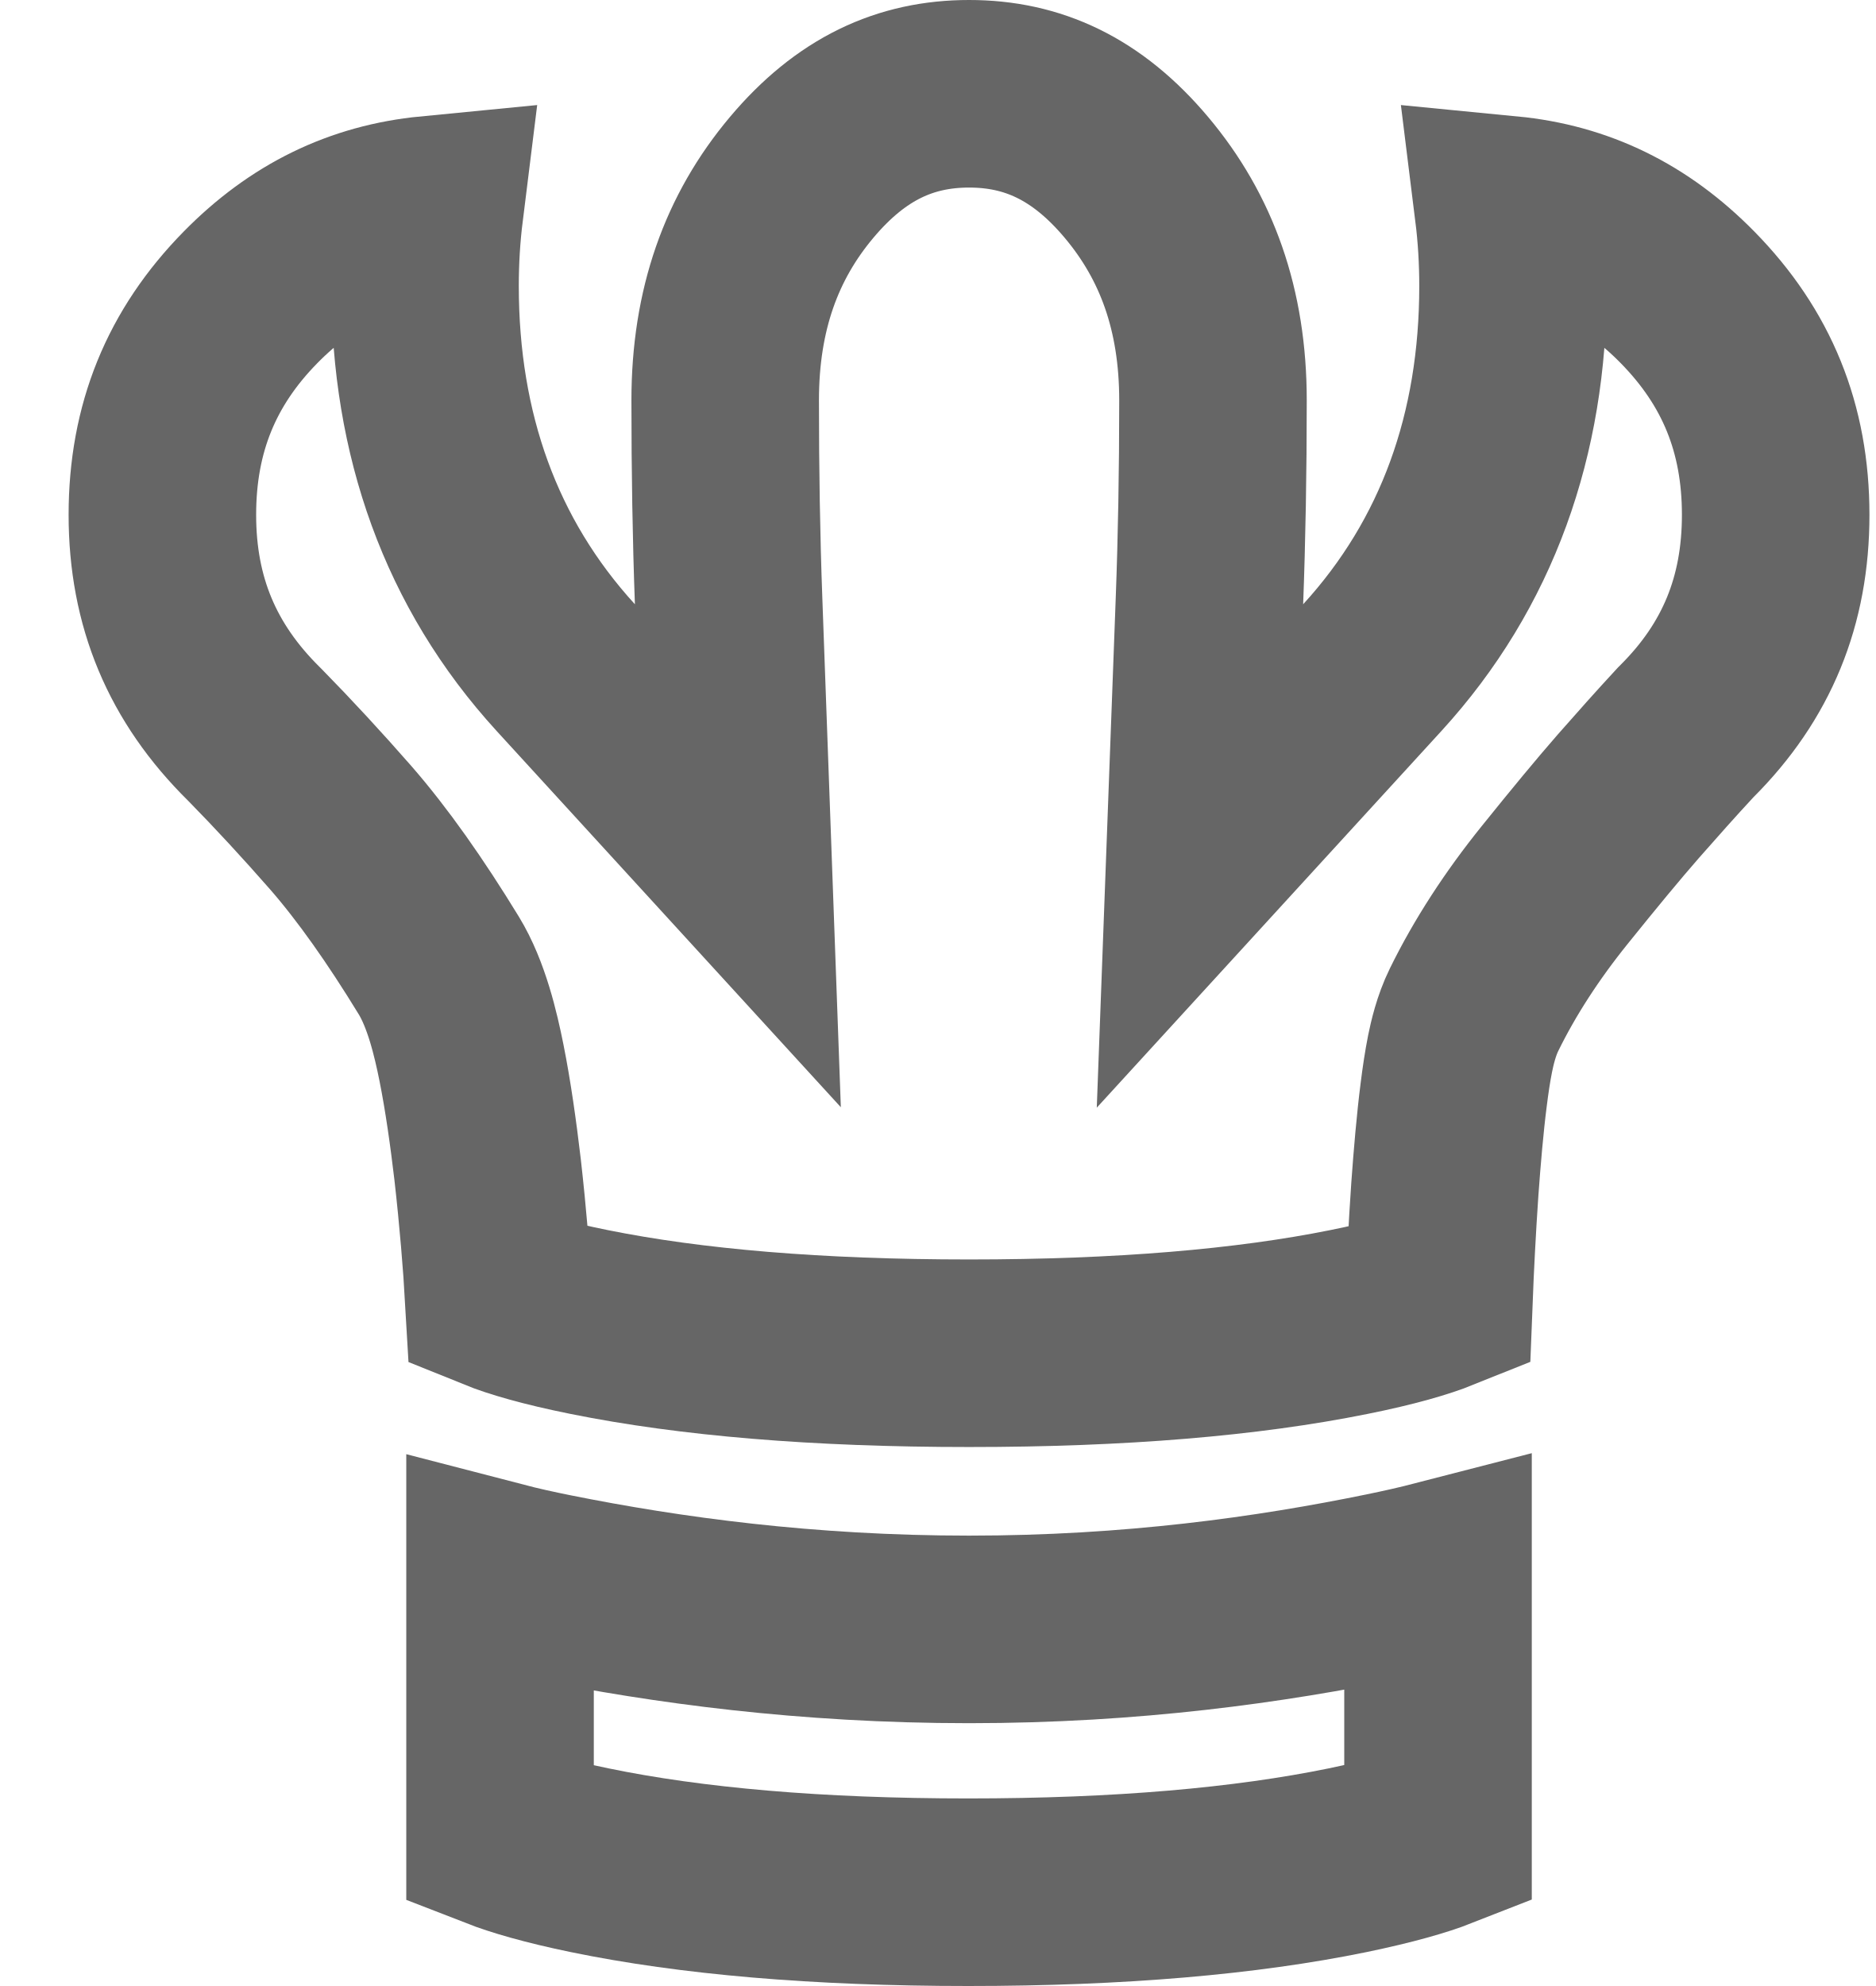
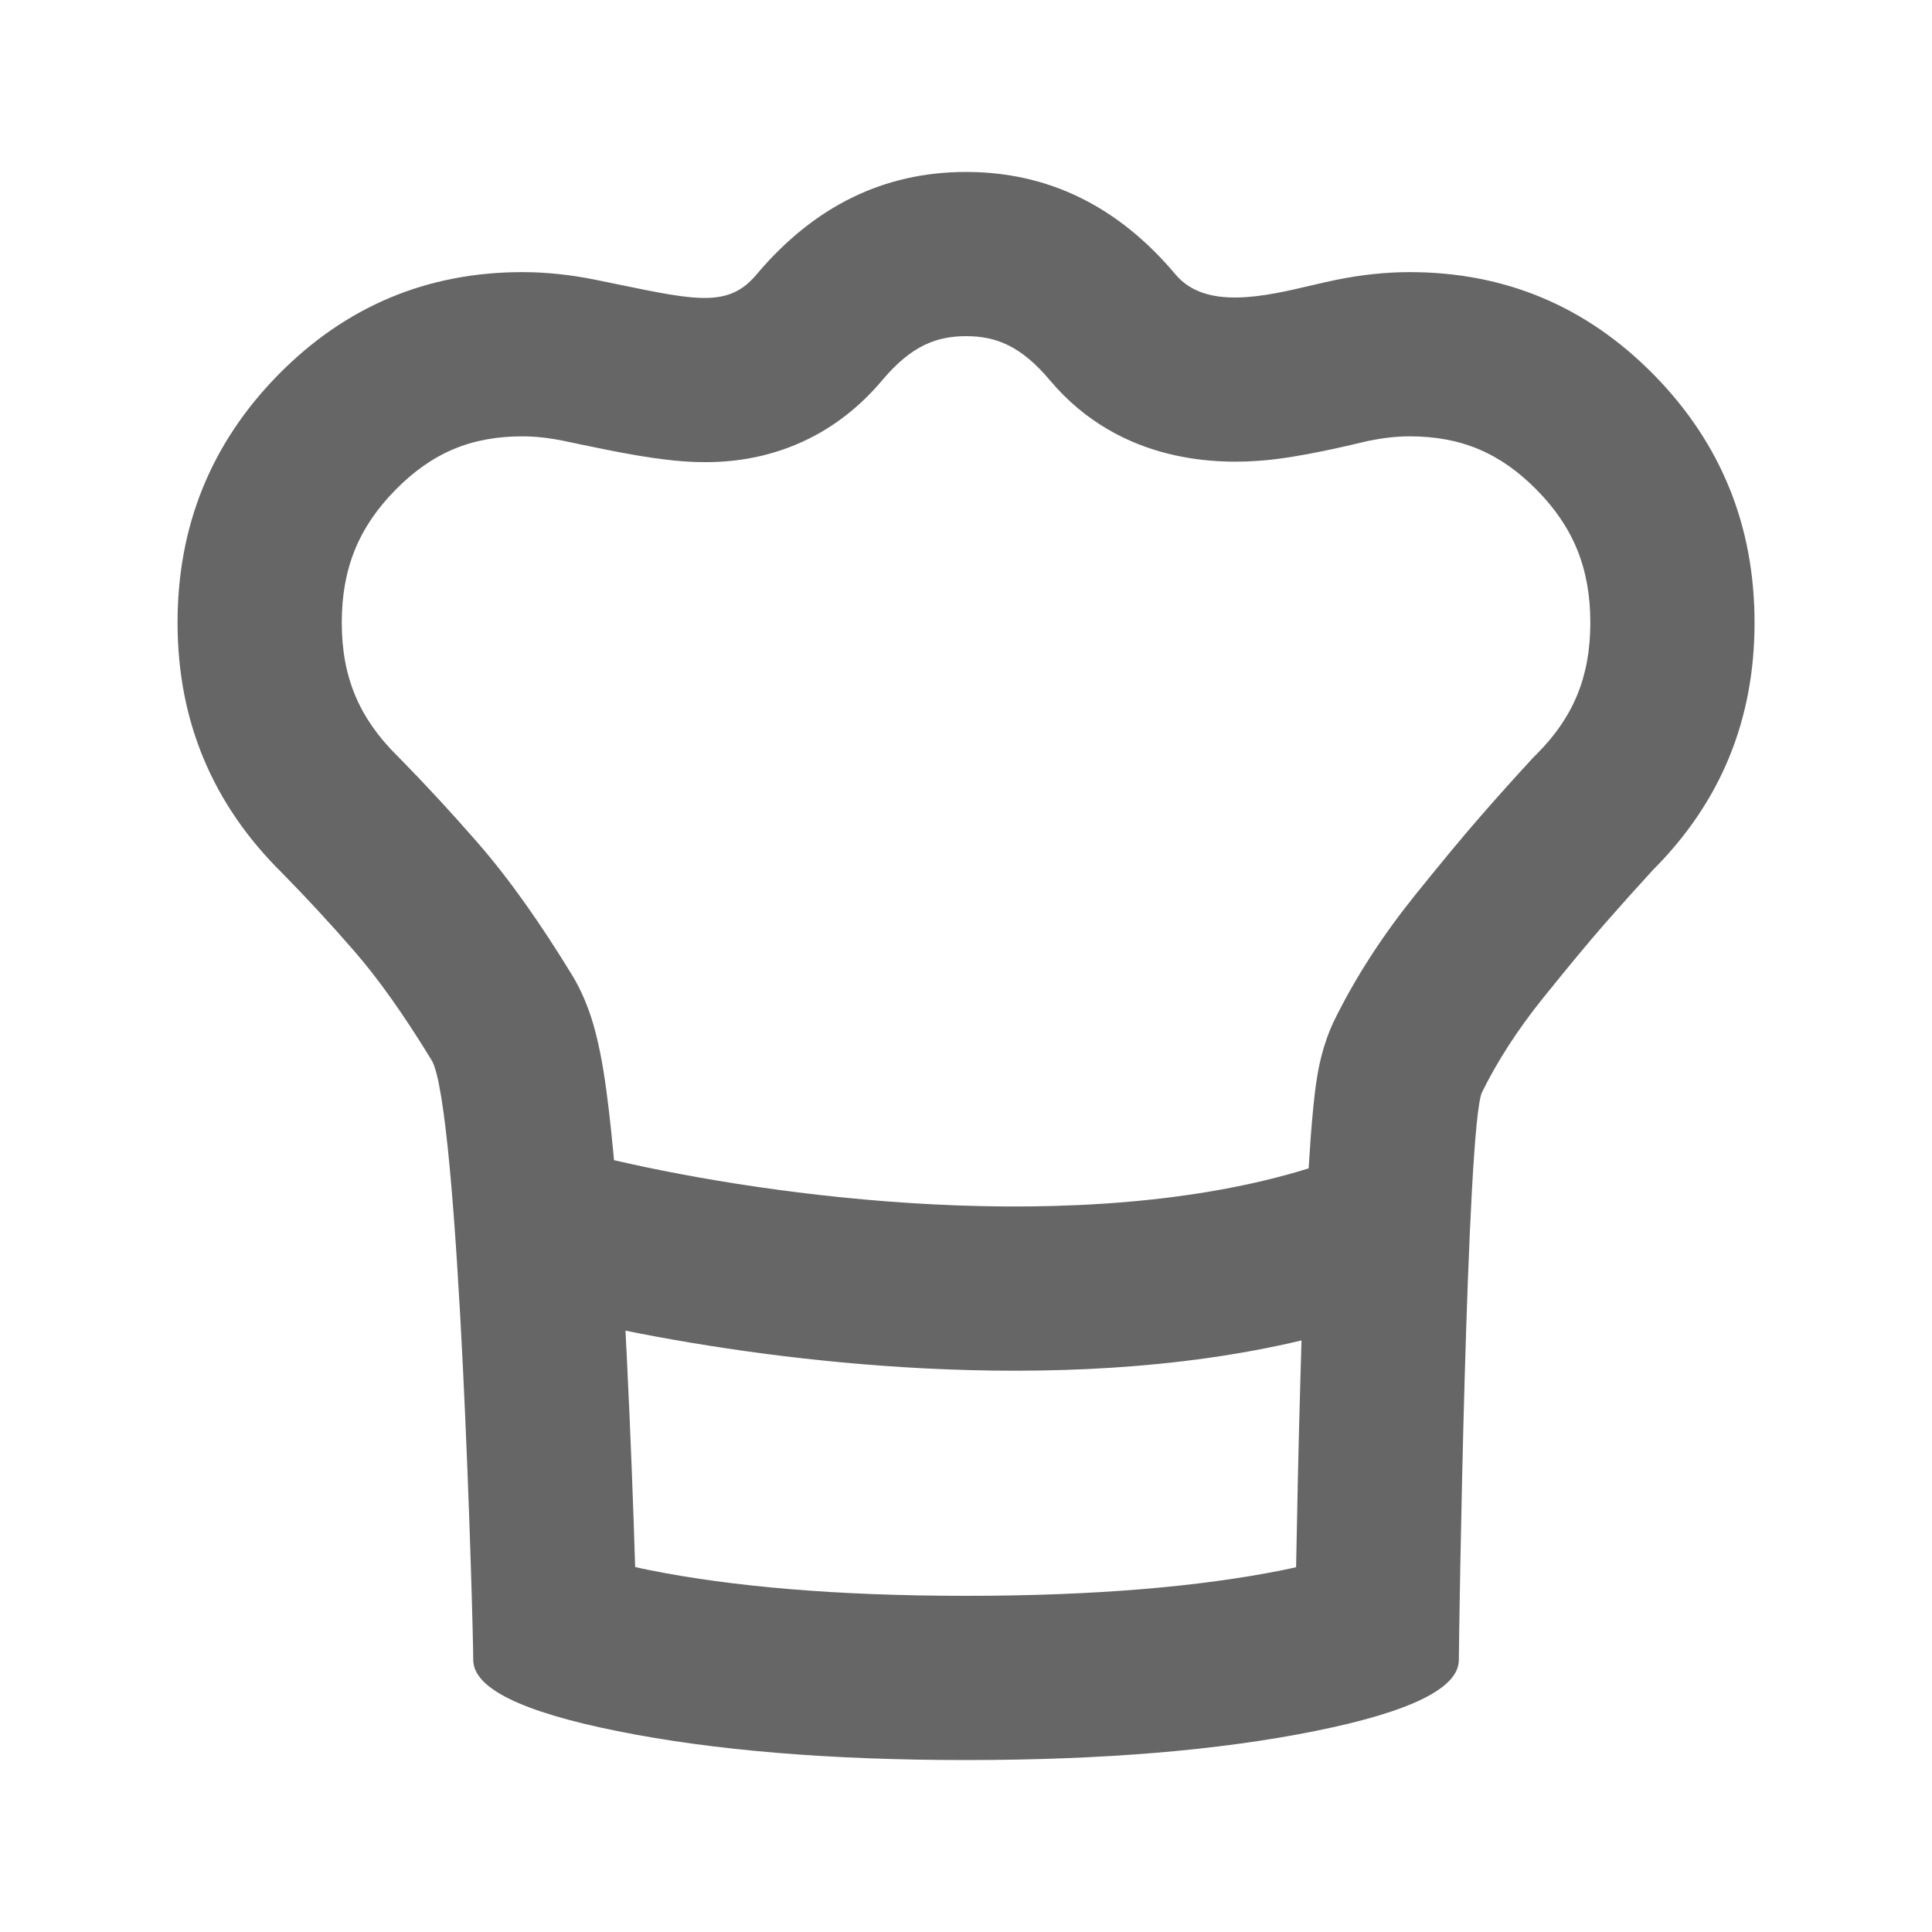
- <svg xmlns="http://www.w3.org/2000/svg" width="17" height="18" viewBox="0 0 17 18" fill="none">
-   <path d="M15.294 6.625L15.282 6.637L15.27 6.65C15.105 6.828 14.936 7.018 14.761 7.217C14.58 7.424 14.357 7.694 14.093 8.022C13.799 8.387 13.553 8.764 13.363 9.151C13.291 9.297 13.255 9.457 13.236 9.55C13.213 9.665 13.194 9.793 13.178 9.922C13.145 10.18 13.119 10.485 13.098 10.775C13.073 11.139 13.055 11.503 13.045 11.76C12.881 11.826 12.618 11.904 12.228 11.982C11.306 12.168 10.162 12.265 8.785 12.265C7.407 12.265 6.263 12.168 5.341 11.982C4.948 11.903 4.684 11.825 4.521 11.759C4.504 11.461 4.469 11.029 4.42 10.598C4.382 10.275 4.334 9.932 4.274 9.632C4.222 9.373 4.138 9.013 3.978 8.751C3.676 8.257 3.38 7.836 3.088 7.501C2.828 7.204 2.569 6.924 2.312 6.662L2.312 6.662L2.303 6.653C1.742 6.1 1.472 5.454 1.472 4.666C1.472 3.882 1.734 3.241 2.272 2.694C2.737 2.221 3.268 1.962 3.895 1.901C3.867 2.126 3.853 2.357 3.853 2.592C3.853 3.935 4.267 5.108 5.128 6.05L6.689 7.756L6.605 5.445C6.584 4.873 6.574 4.268 6.574 3.629C6.574 2.806 6.812 2.149 7.267 1.608C7.716 1.074 8.209 0.85 8.785 0.85C9.36 0.85 9.853 1.074 10.302 1.608C10.757 2.149 10.996 2.806 10.996 3.629C10.996 4.279 10.985 4.884 10.964 5.445L10.878 7.758L12.441 6.05C13.302 5.108 13.716 3.935 13.716 2.592C13.716 2.357 13.702 2.126 13.674 1.901C14.301 1.962 14.832 2.221 15.297 2.694C15.835 3.241 16.097 3.882 16.097 4.666C16.097 5.448 15.834 6.085 15.294 6.625ZM4.533 16.638V14.279C4.683 14.318 4.842 14.353 5.006 14.386C6.043 14.594 7.309 14.768 8.785 14.768C10.262 14.768 11.516 14.591 12.559 14.377C12.725 14.343 12.885 14.307 13.036 14.268V16.637C12.868 16.703 12.603 16.78 12.217 16.86C11.29 17.05 10.147 17.15 8.777 17.15C7.406 17.15 6.266 17.05 5.345 16.86C4.962 16.781 4.7 16.703 4.533 16.638Z" stroke="#666666" stroke-width="1.7" />
+ <svg xmlns="http://www.w3.org/2000/svg" width="20" height="20" viewBox="0 0 20 20" fill="none">
+   <path fill-rule="evenodd" clip-rule="evenodd" d="M6.356 12.01C6.354 11.987 6.352 11.964 6.35 11.942C6.321 11.636 6.288 11.341 6.248 11.092C6.228 10.969 6.202 10.831 6.167 10.696C6.144 10.606 6.077 10.347 5.919 10.089C5.602 9.57 5.278 9.106 4.944 8.723C4.674 8.413 4.404 8.121 4.134 7.846L4.125 7.837L4.116 7.828C3.717 7.435 3.538 7.007 3.538 6.446C3.538 5.882 3.715 5.456 4.094 5.071C4.472 4.687 4.878 4.517 5.409 4.517C5.528 4.517 5.67 4.53 5.836 4.564C5.891 4.575 5.95 4.588 6.012 4.601C6.373 4.676 6.835 4.773 7.215 4.783C7.493 4.791 7.854 4.763 8.236 4.604C8.63 4.44 8.92 4.189 9.133 3.936C9.437 3.574 9.7 3.48 10.001 3.48C10.302 3.48 10.564 3.574 10.868 3.936C11.608 4.816 12.643 4.806 13.094 4.765C13.459 4.733 13.959 4.613 14.118 4.575C14.143 4.569 14.159 4.565 14.166 4.564C14.332 4.53 14.473 4.517 14.592 4.517C15.123 4.517 15.529 4.687 15.908 5.071C16.287 5.456 16.463 5.882 16.463 6.446C16.463 7.006 16.287 7.426 15.909 7.805L15.885 7.829L15.862 7.853C15.691 8.038 15.516 8.233 15.337 8.438C15.145 8.657 14.914 8.937 14.646 9.27C14.319 9.677 14.038 10.105 13.816 10.556C13.686 10.82 13.645 11.088 13.636 11.141C13.636 11.144 13.635 11.148 13.635 11.148C13.617 11.256 13.604 11.371 13.594 11.476C13.576 11.653 13.561 11.866 13.547 12.095C12.398 12.452 11.009 12.537 9.65 12.467C8.372 12.401 7.183 12.202 6.356 12.01ZM6.475 13.775C6.48 13.868 6.485 13.961 6.489 14.054C6.528 14.841 6.557 15.63 6.575 16.222C6.622 16.233 6.672 16.243 6.725 16.254C7.575 16.424 8.659 16.52 10.001 16.52C11.342 16.52 12.427 16.424 13.277 16.254C13.326 16.244 13.373 16.234 13.417 16.224C13.427 15.673 13.442 14.95 13.463 14.229C13.466 14.111 13.47 13.994 13.473 13.876C12.197 14.18 10.815 14.229 9.563 14.165C8.417 14.106 7.336 13.949 6.475 13.775ZM13.976 16.062L13.974 16.063C13.98 16.06 13.982 16.059 13.976 16.062ZM6.025 16.062C6.02 16.059 6.021 16.06 6.027 16.063L6.025 16.062ZM2.922 9.039C3.166 9.287 3.414 9.554 3.663 9.841C3.913 10.127 4.181 10.505 4.468 10.975C4.755 11.444 4.899 16.87 4.899 17.183C4.899 17.475 5.396 17.72 6.39 17.92C7.383 18.12 8.587 18.22 10.001 18.22C11.414 18.22 12.618 18.12 13.612 17.92C14.605 17.72 15.102 17.475 15.102 17.183C15.102 16.945 15.182 11.631 15.342 11.307C15.501 10.983 15.711 10.659 15.971 10.335C16.232 10.011 16.447 9.751 16.617 9.557C16.787 9.363 16.952 9.179 17.111 9.006C17.813 8.304 18.163 7.451 18.163 6.446C18.163 5.442 17.815 4.586 17.119 3.878C16.423 3.171 15.581 2.817 14.592 2.817C14.348 2.817 14.093 2.844 13.827 2.898C13.75 2.914 13.668 2.933 13.582 2.953C13.09 3.069 12.48 3.212 12.169 2.841C11.574 2.134 10.851 1.78 10.001 1.78C9.15 1.78 8.428 2.134 7.832 2.841C7.547 3.181 7.225 3.115 6.398 2.944C6.327 2.93 6.253 2.914 6.174 2.898C5.909 2.844 5.654 2.817 5.409 2.817C4.421 2.817 3.578 3.171 2.882 3.878C2.186 4.586 1.838 5.442 1.838 6.446C1.838 7.462 2.199 8.326 2.922 9.039Z" fill="#666666" />
</svg>
